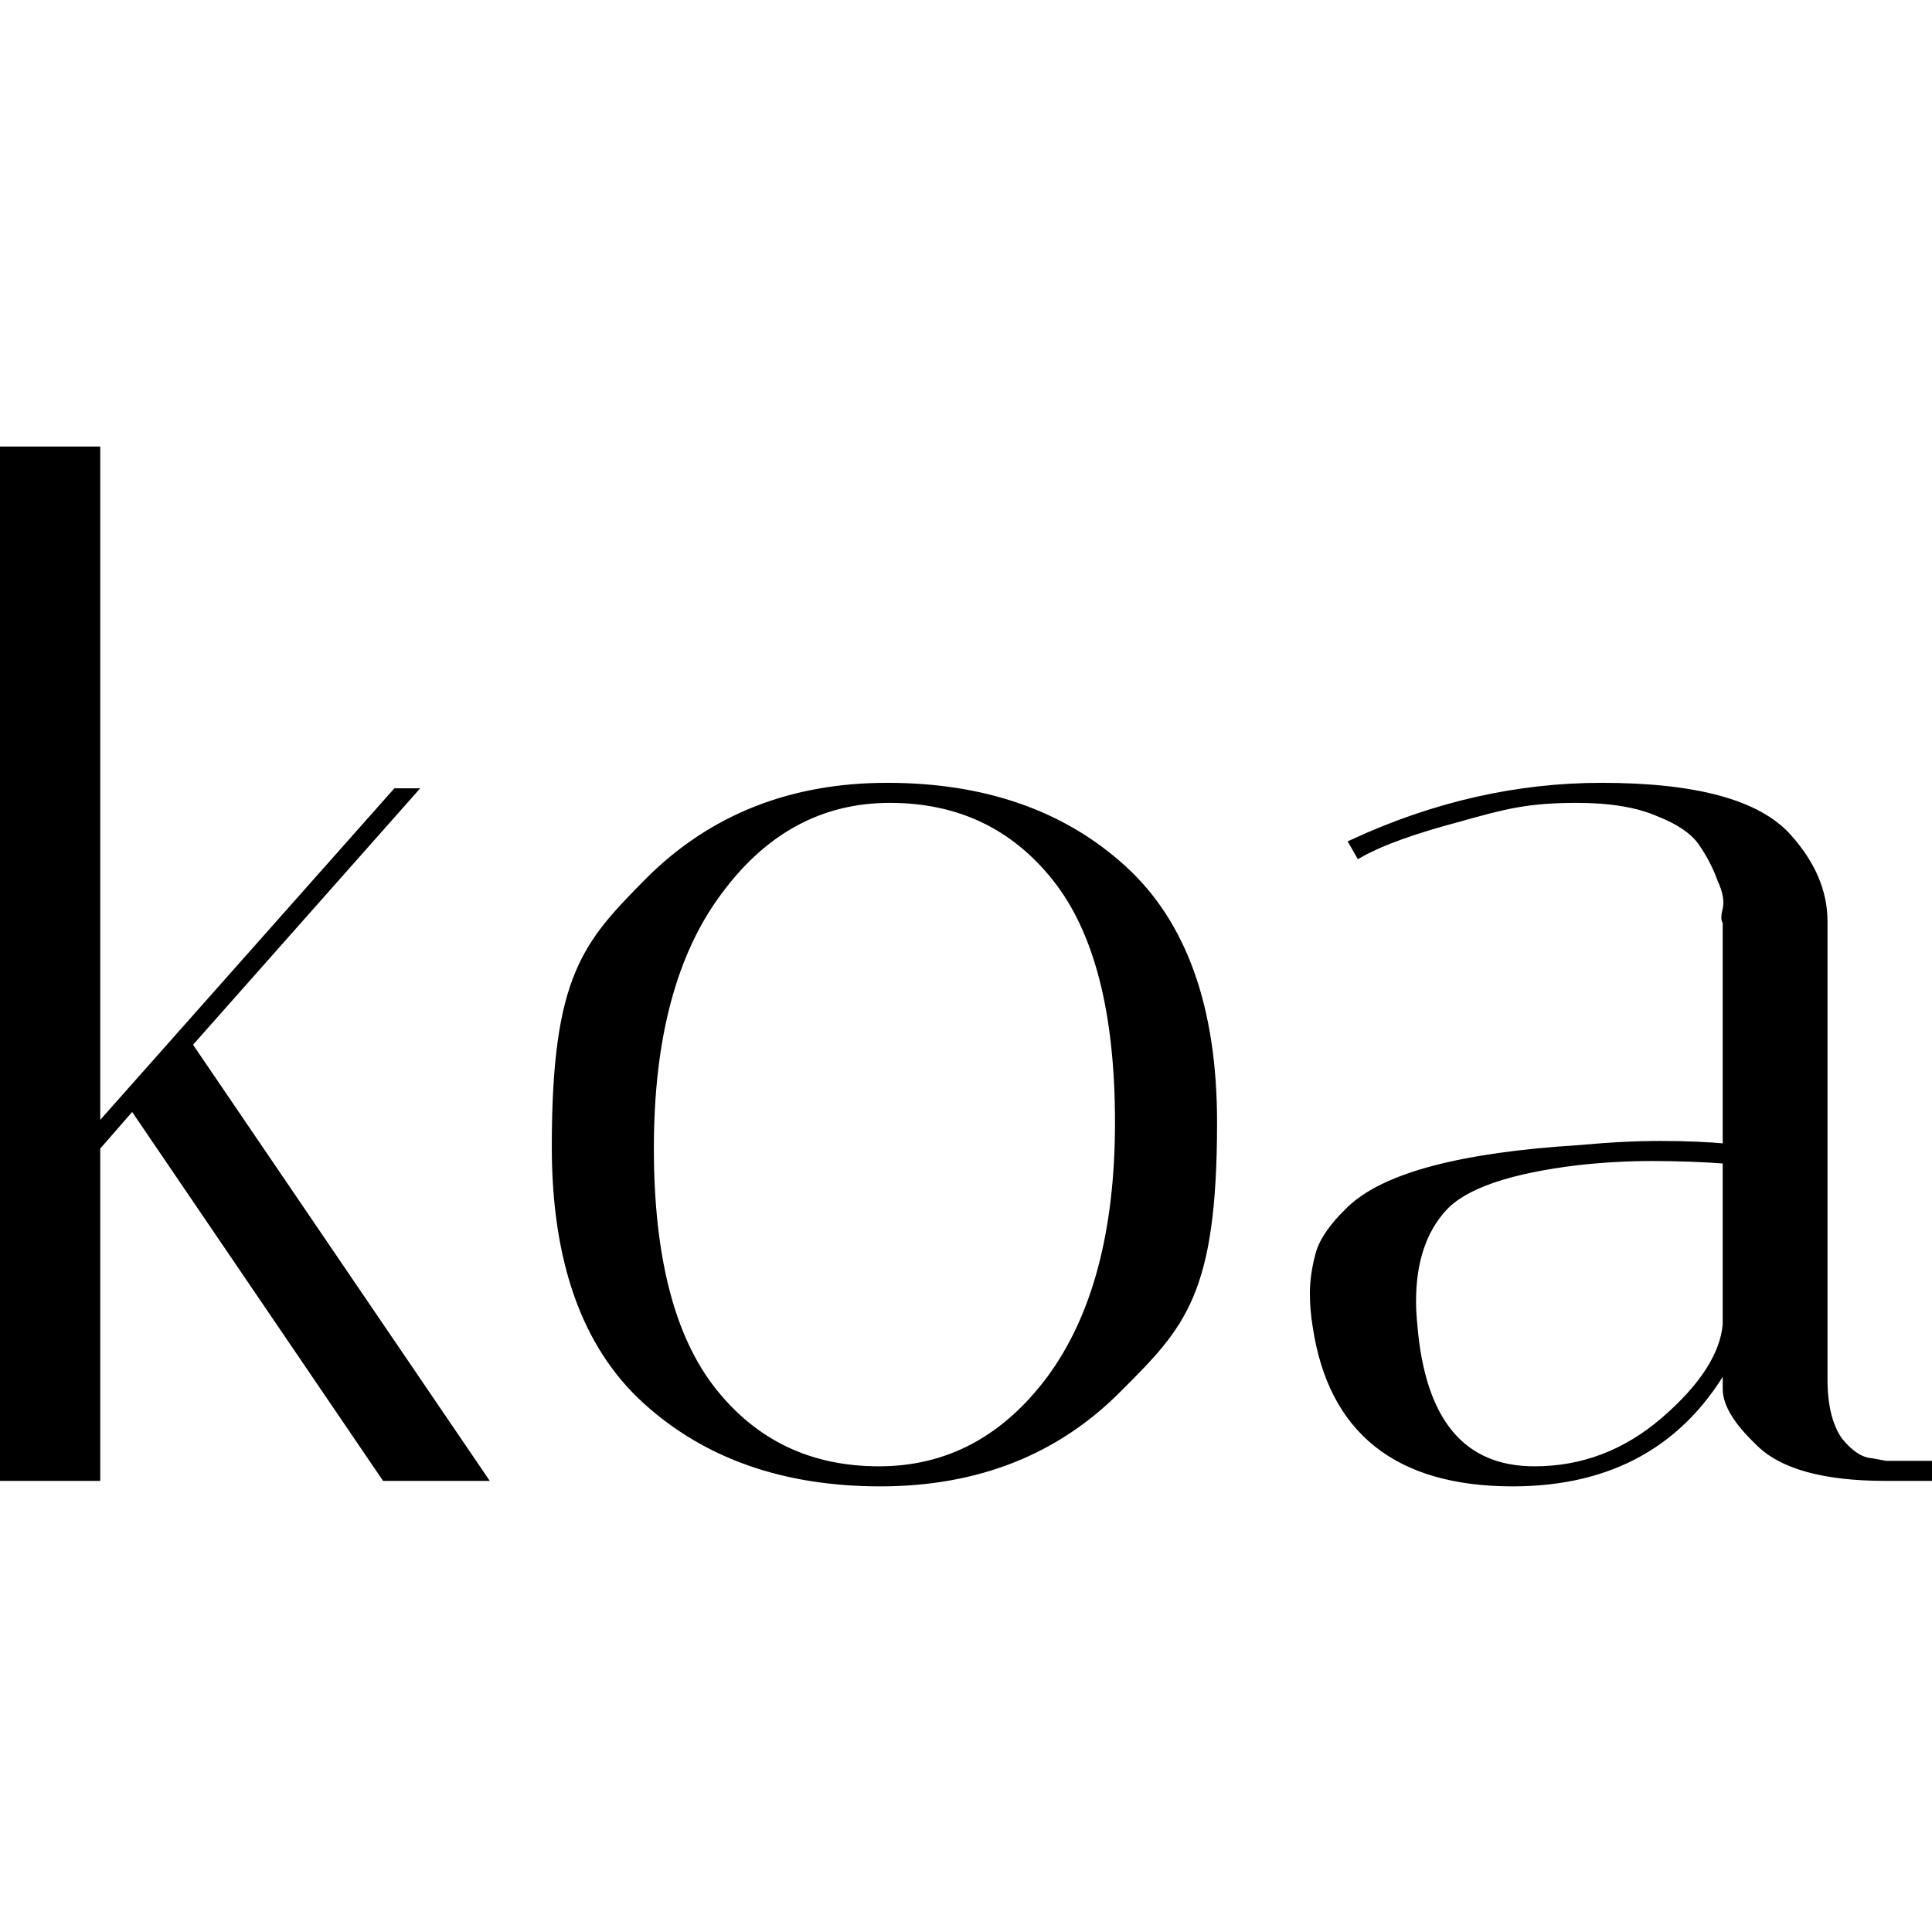
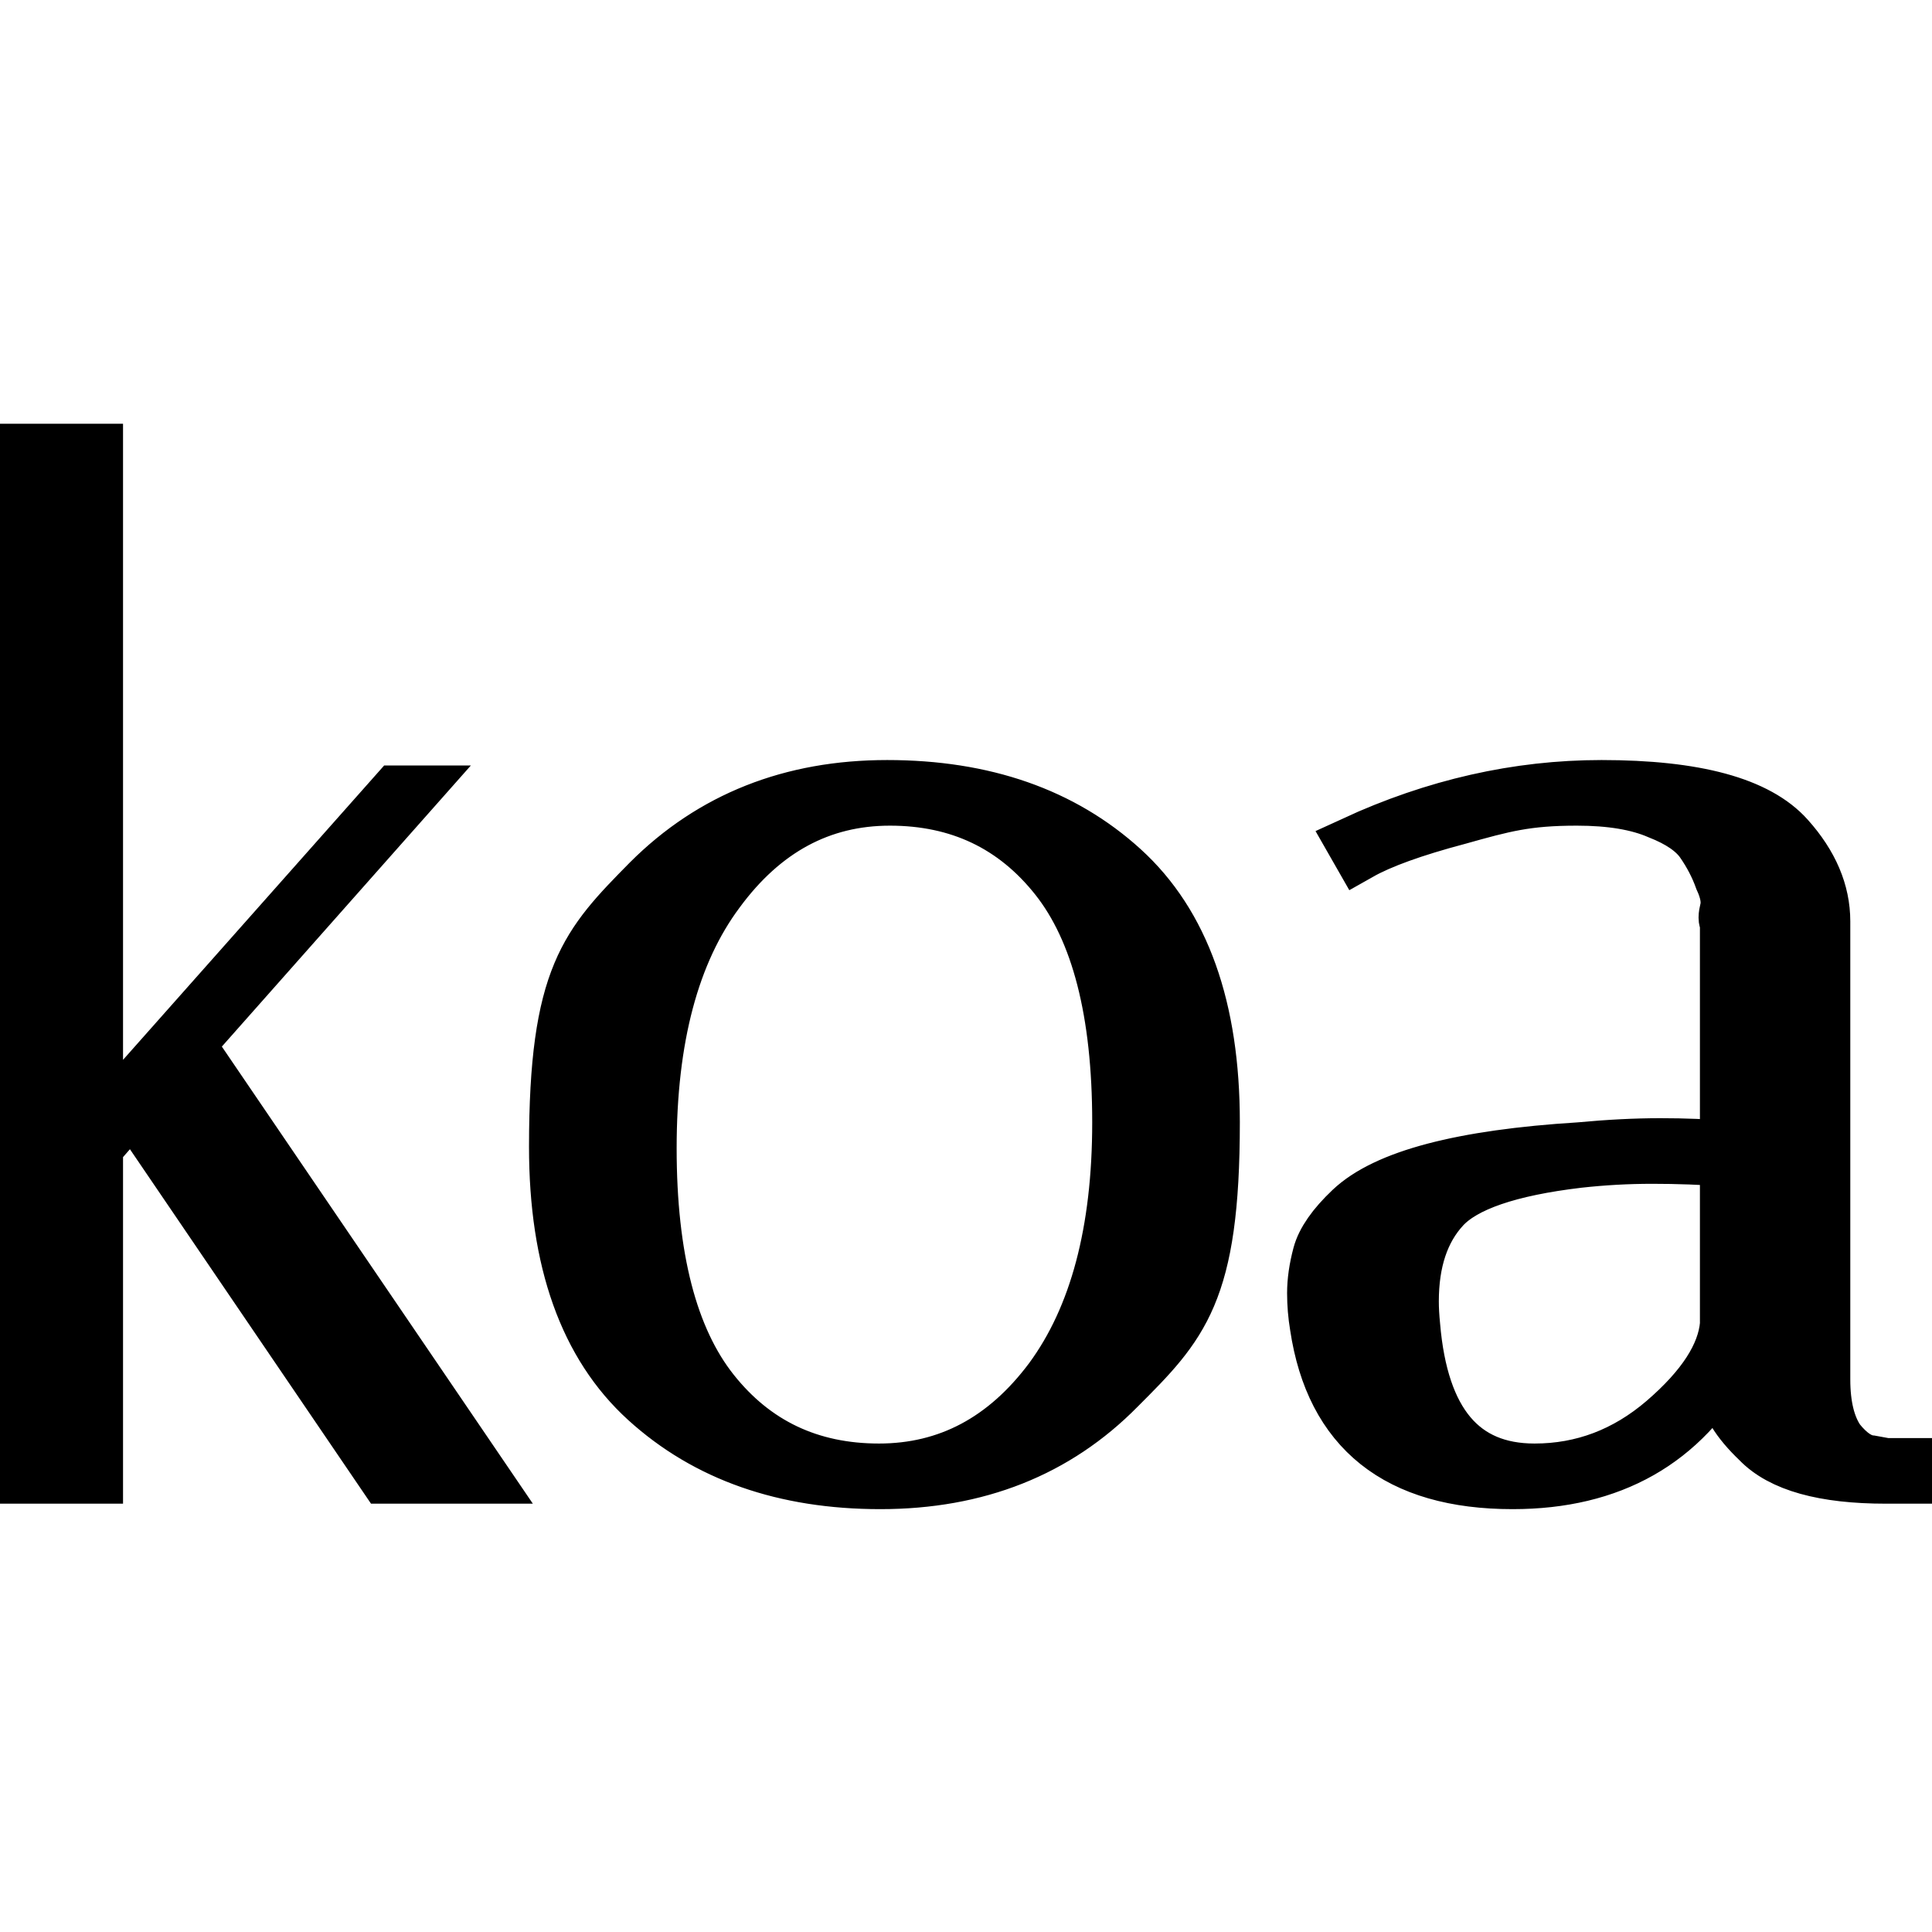
<svg xmlns="http://www.w3.org/2000/svg" width="16" height="16" x="2" y="2" stroke="#000" viewBox="0 0 212 212">
-   <path strokeWidth="6" d="M206.934 162q-10.2 0-13.95-3.9-3.45-3.3-3.45-5.7v-3.15q-7.35 13.35-23.55 13.35-18.9 0-21.45-17.1-.3-1.8-.3-3.6 0-1.95.6-4.2t3.45-4.95q5.7-5.4 25.05-6.6 4.8-.45 8.85-.45t7.35.3v-24.9q-.3-.15 0-1.35.3-1.35-.6-3.3-.75-2.1-2.1-4.05t-4.8-3.3q-3.45-1.5-9-1.5c-5.55 0-8.05.7-13.05 2.1q-7.35 1.95-10.8 3.9l-.6-1.05q13.35-6.15 27.15-6.15 15.45 0 20.4 5.55 3.9 4.35 3.9 9.15v50.25q0 4.35 1.65 6.75 1.8 2.25 3.6 2.4l1.65.3h4.65v1.2zm-38.55-.6q7.95 0 14.25-5.4 6.45-5.55 6.9-10.65V127.2q-4.05-.3-8.25-.3-4.05 0-8.1.45-11.4 1.35-14.85 5.1t-3.45 10.35q0 1.2.15 2.7 1.35 15.9 13.35 15.9Zm-71.785 1.2q-15.75 0-25.65-9t-9.9-27.75c0-18.75 3.4-22.2 10.2-29.1q10.35-10.35 26.1-10.35 15.9 0 25.8 9t9.9 27.75c0 18.75-3.45 22.2-10.35 29.1q-10.2 10.35-26.1 10.35Zm1.05-75q-11.4 0-18.9 10.2-7.5 10.05-7.5 28.2 0 18 6.9 26.7t18.3 8.7 18.9-10.05q7.5-10.2 7.5-28.2 0-18.15-6.9-26.85t-18.3-8.7ZM10.5 49.5v74.7l33-37.2H45l-24.45 27.6L52.8 162H42.3l-27.75-40.8-4.05 4.65V162H0V49.5z" />
+   <path stroke-width="6" d="M206.934 162q-10.2 0-13.95-3.9-3.45-3.3-3.45-5.7v-3.15q-7.35 13.35-23.55 13.35-18.9 0-21.45-17.1-.3-1.8-.3-3.6 0-1.95.6-4.2t3.45-4.95q5.7-5.4 25.05-6.6 4.8-.45 8.85-.45t7.35.3v-24.9q-.3-.15 0-1.35.3-1.35-.6-3.3-.75-2.1-2.1-4.05t-4.8-3.3q-3.45-1.5-9-1.5c-5.55 0-8.05.7-13.05 2.1q-7.35 1.95-10.8 3.9l-.6-1.05q13.35-6.15 27.15-6.15 15.45 0 20.4 5.55 3.9 4.35 3.9 9.15v50.25q0 4.35 1.65 6.75 1.8 2.25 3.6 2.4l1.65.3h4.65v1.2zm-38.55-.6q7.95 0 14.25-5.4 6.45-5.55 6.9-10.65V127.2q-4.05-.3-8.25-.3-4.05 0-8.1.45-11.4 1.35-14.85 5.1t-3.45 10.35q0 1.2.15 2.7 1.35 15.9 13.35 15.9Zm-71.785 1.2q-15.75 0-25.65-9t-9.9-27.75c0-18.75 3.4-22.2 10.2-29.1q10.35-10.35 26.1-10.35 15.9 0 25.8 9t9.9 27.75c0 18.75-3.45 22.2-10.35 29.1q-10.2 10.35-26.1 10.35Zm1.05-75q-11.4 0-18.9 10.2-7.5 10.05-7.5 28.2 0 18 6.9 26.7t18.3 8.7 18.9-10.05q7.5-10.2 7.5-28.2 0-18.15-6.9-26.85t-18.3-8.7ZM10.5 49.5v74.7l33-37.2H45l-24.45 27.6L52.8 162H42.3l-27.75-40.8-4.05 4.65V162H0V49.5z" />
</svg>
